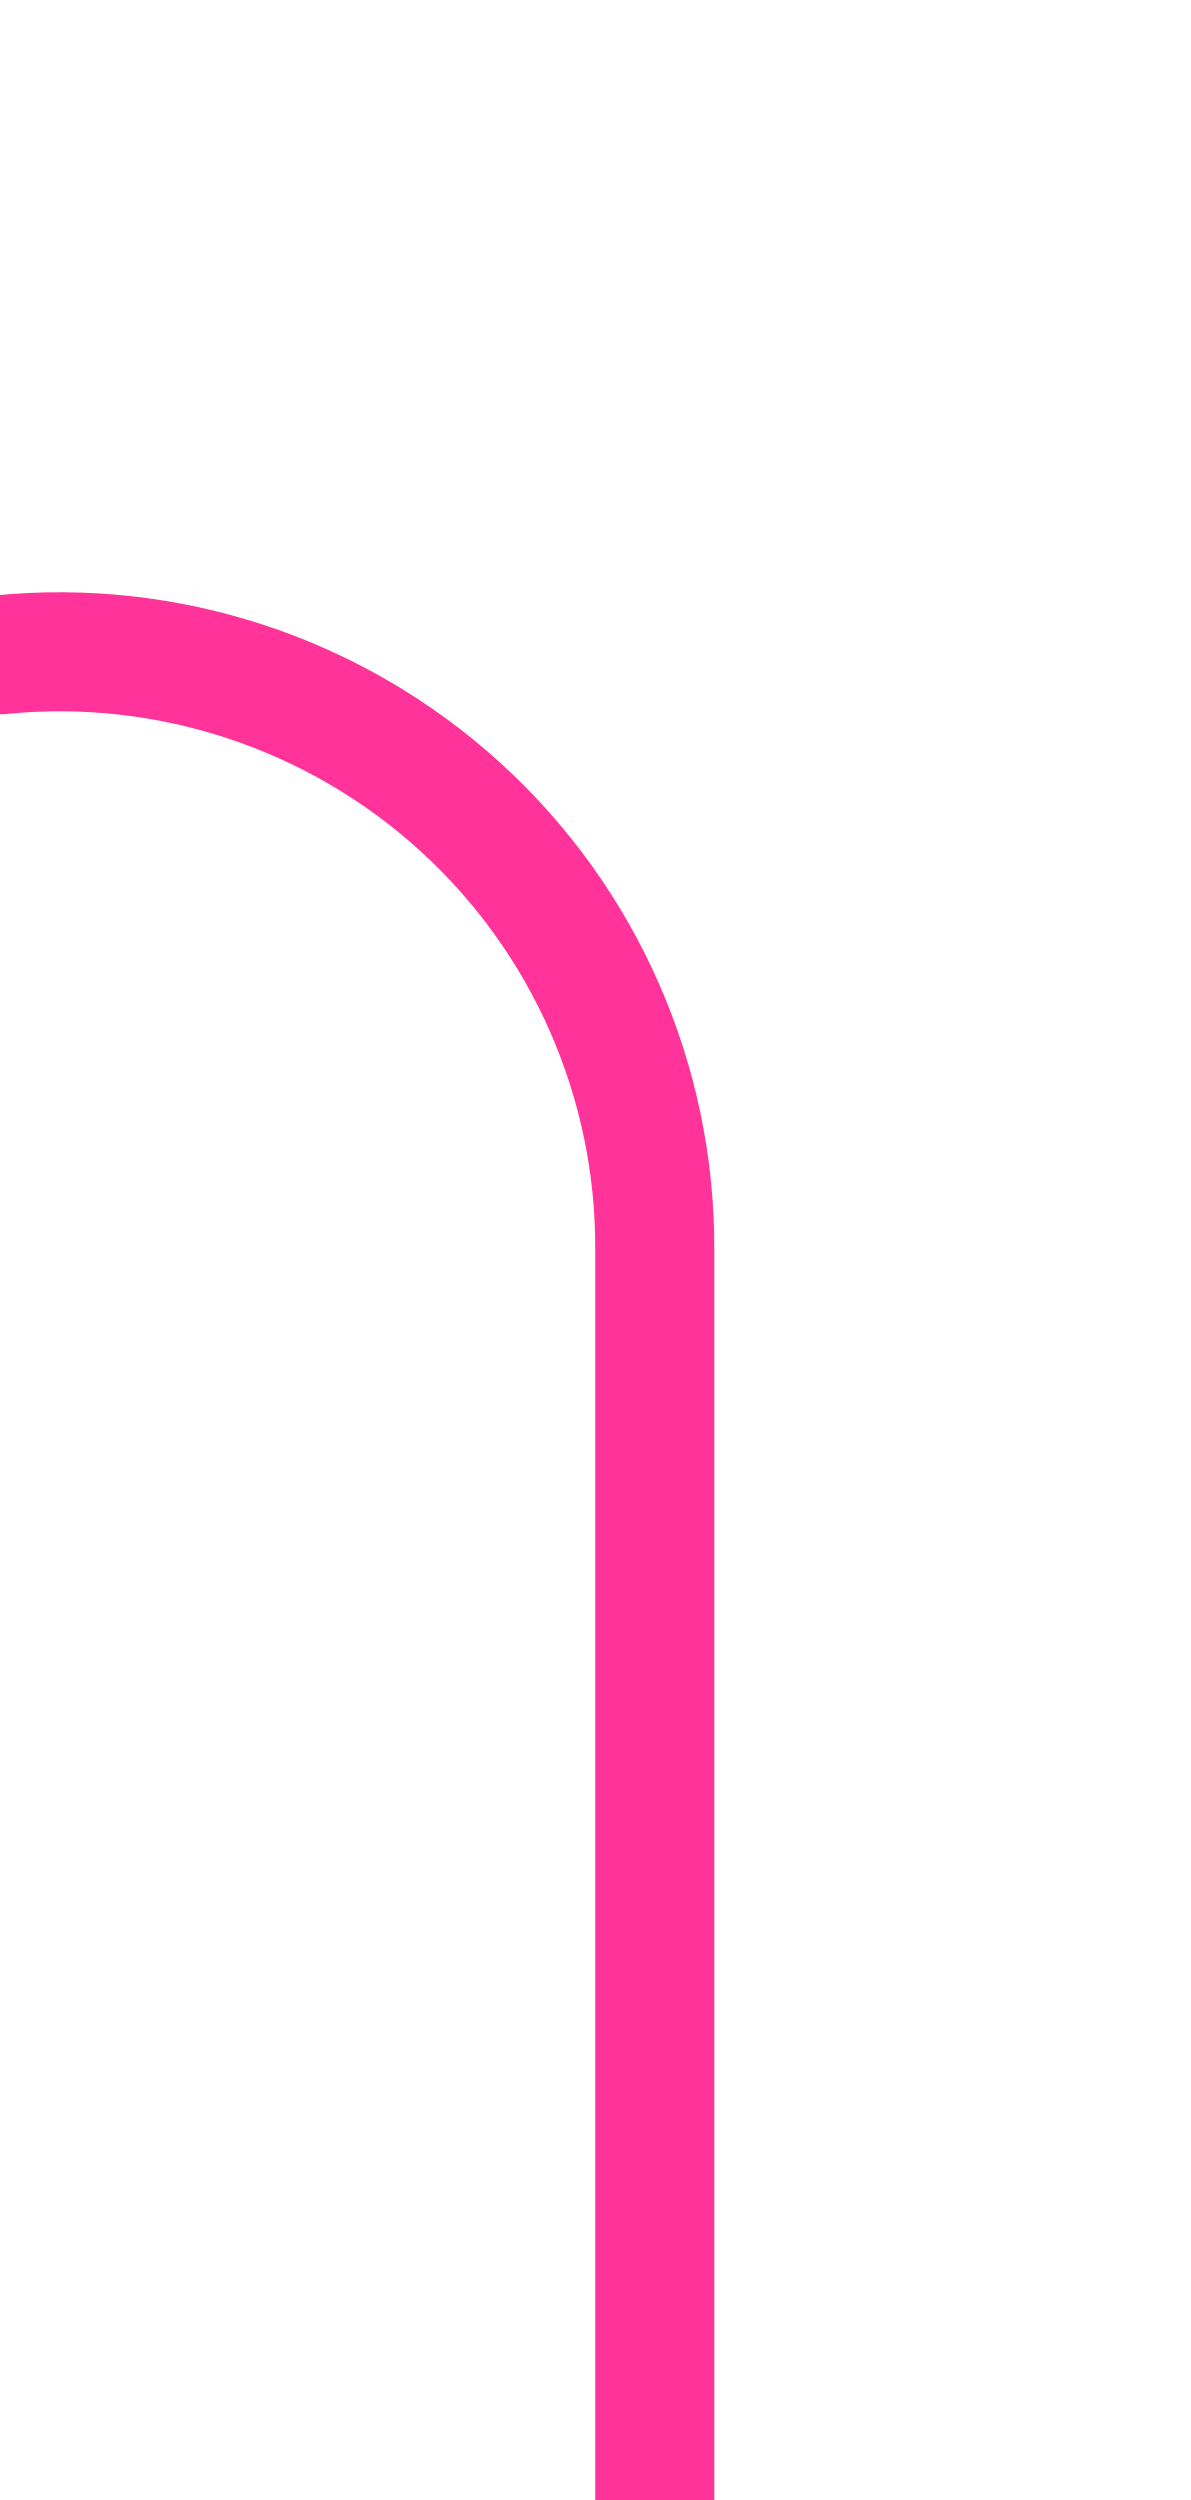
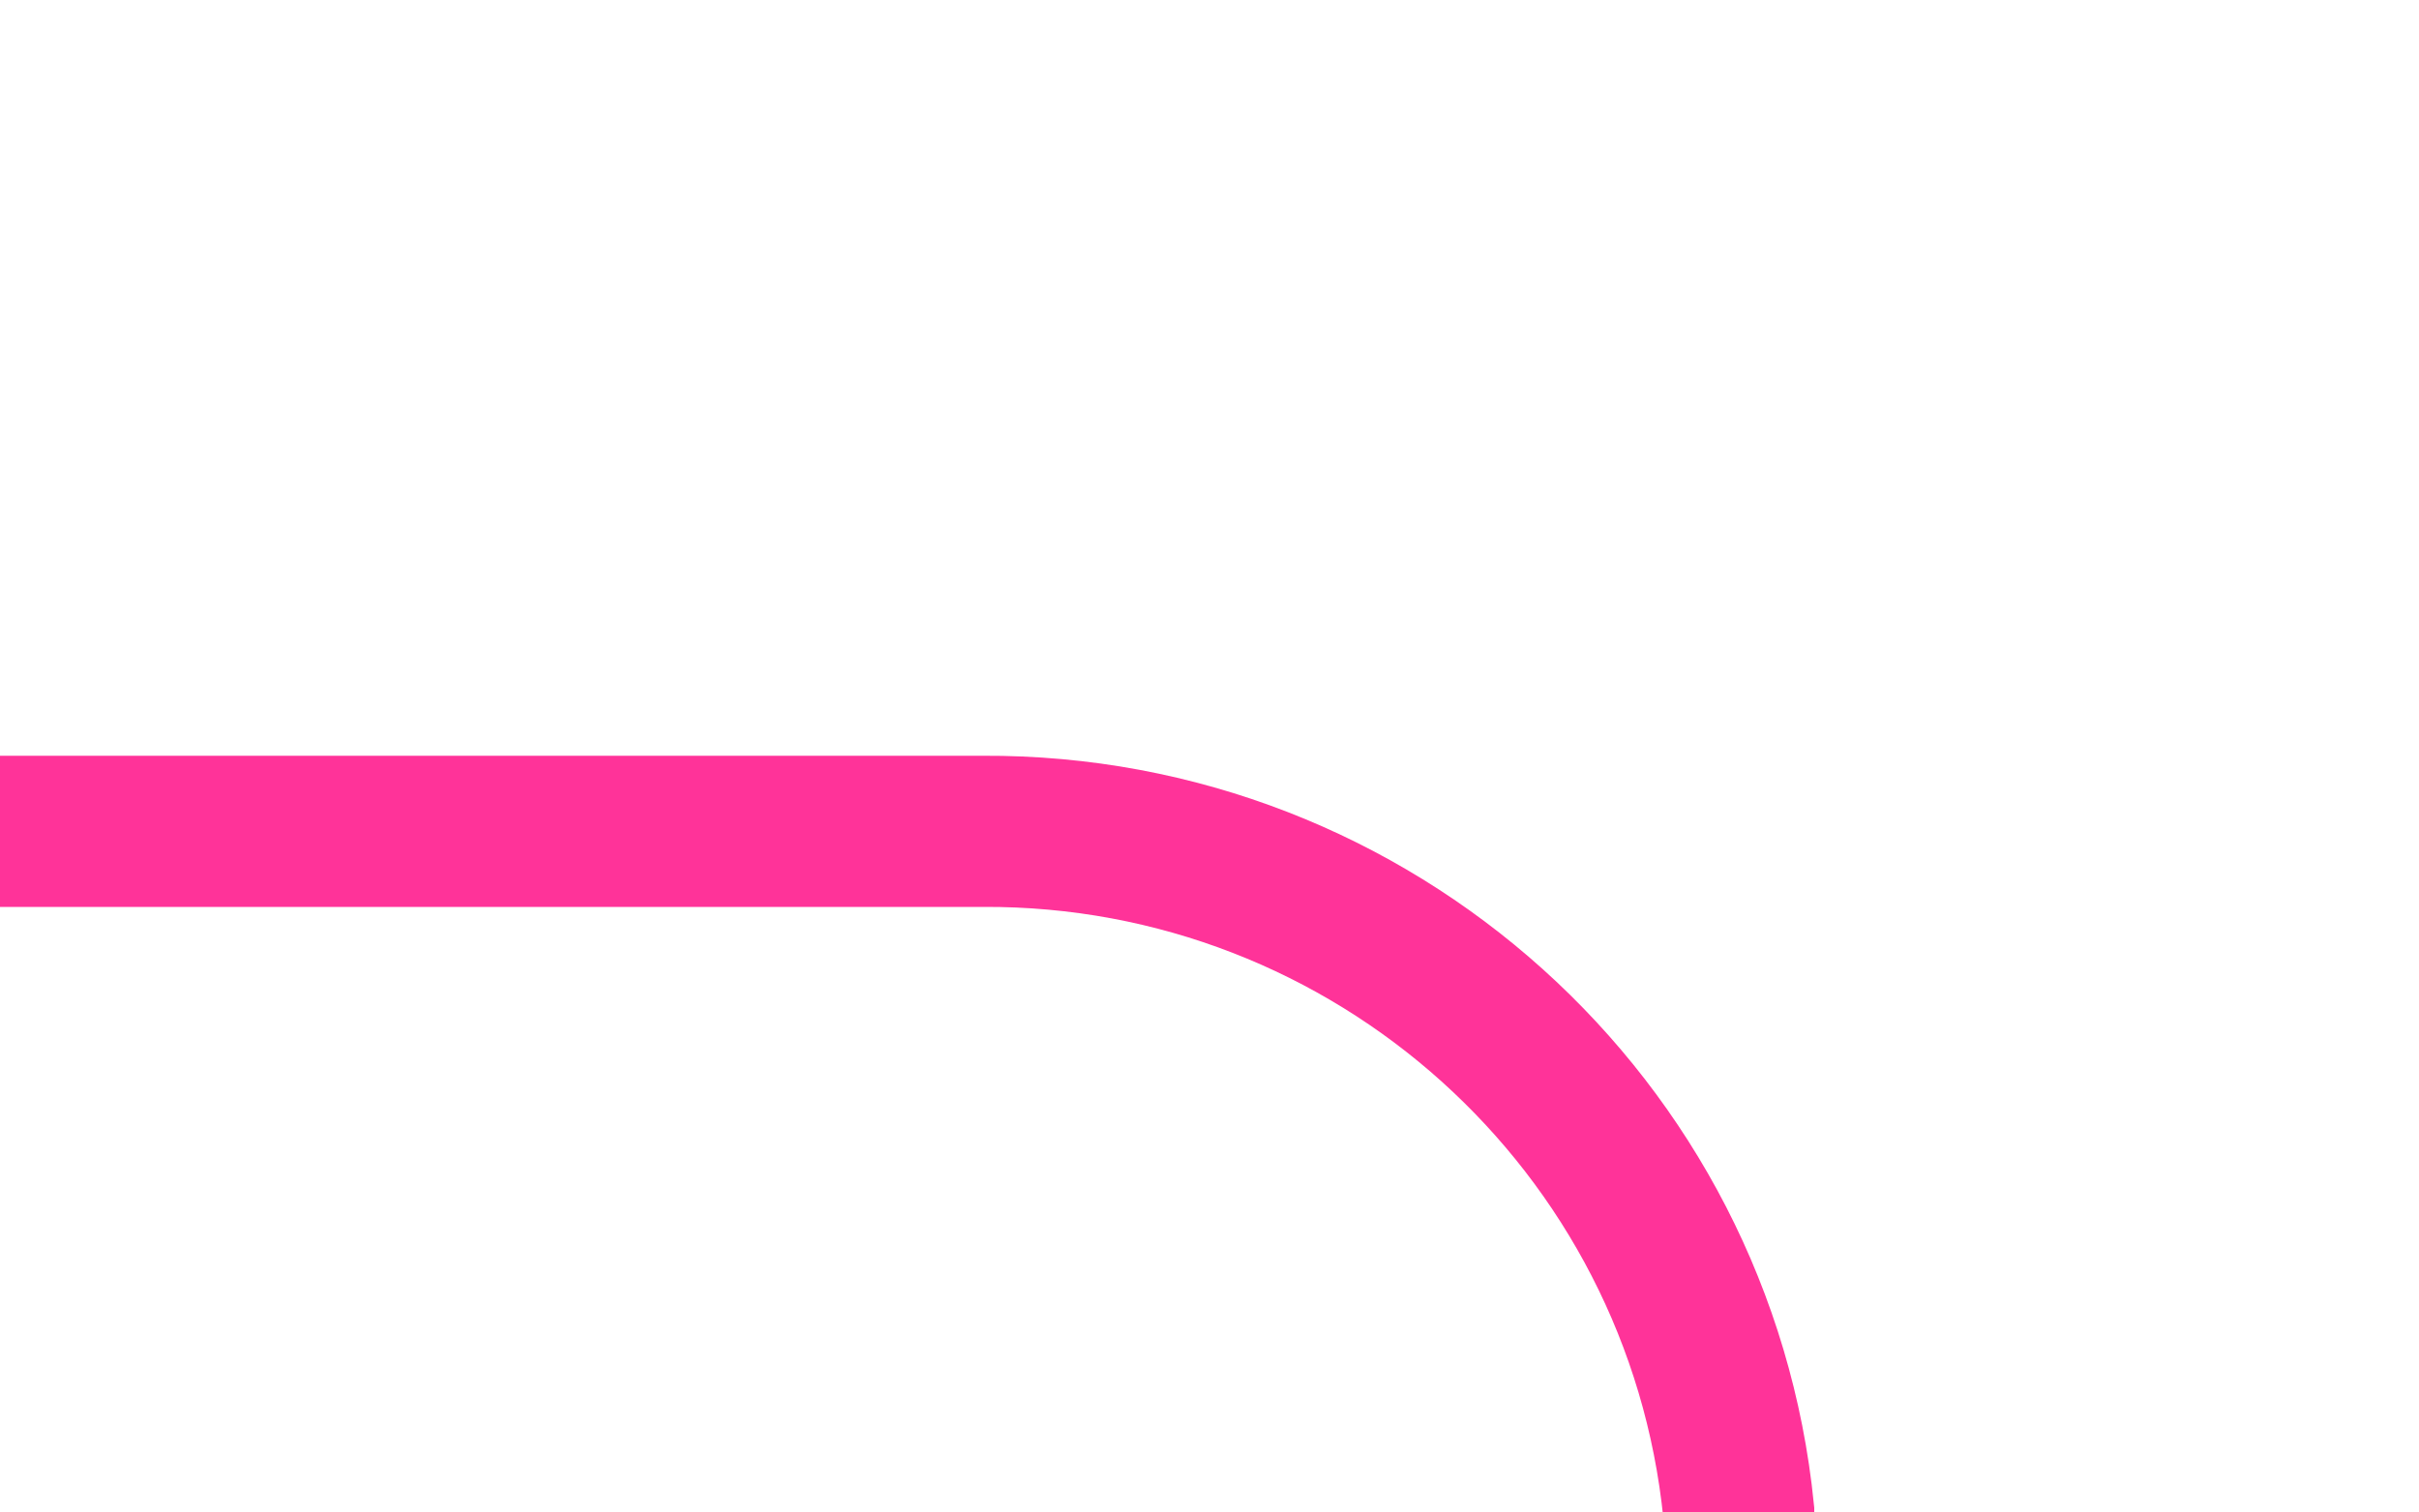
- <svg xmlns="http://www.w3.org/2000/svg" version="1.1" width="10px" height="21px" preserveAspectRatio="xMidYMin meet" viewBox="1583 235  8 21">
-   <path d="M 1394.5 218  L 1394.5 235  A 5 5 0 0 0 1399.5 240.5 L 1582 240.5  A 5 5 0 0 1 1587.5 245.5 L 1587.5 256  " stroke-width="1" stroke="#ff3399" fill="none" />
-   <path d="M 1394.5 217  A 3 3 0 0 0 1391.5 220 A 3 3 0 0 0 1394.5 223 A 3 3 0 0 0 1397.5 220 A 3 3 0 0 0 1394.5 217 Z " fill-rule="nonzero" fill="#ff3399" stroke="none" />
+ <svg xmlns="http://www.w3.org/2000/svg" version="1.1" width="16px" height="10px" preserveAspectRatio="xMinYMid meet" viewBox="279 -112  16 8">
+   <path d="M 137 380.5  L 285 380.5  A 5 5 0 0 0 290.5 375.5 L 290.5 -103  A 5 5 0 0 0 285.5 -107.5 L 279 -107.5  " stroke-width="1" stroke="#ff3399" fill="none" />
+   <path d="M 139 377.5  A 3 3 0 0 0 136 380.5 A 3 3 0 0 0 139 383.5 A 3 3 0 0 0 142 380.5 A 3 3 0 0 0 139 377.5 Z " fill-rule="nonzero" fill="#ff3399" stroke="none" />
</svg>
